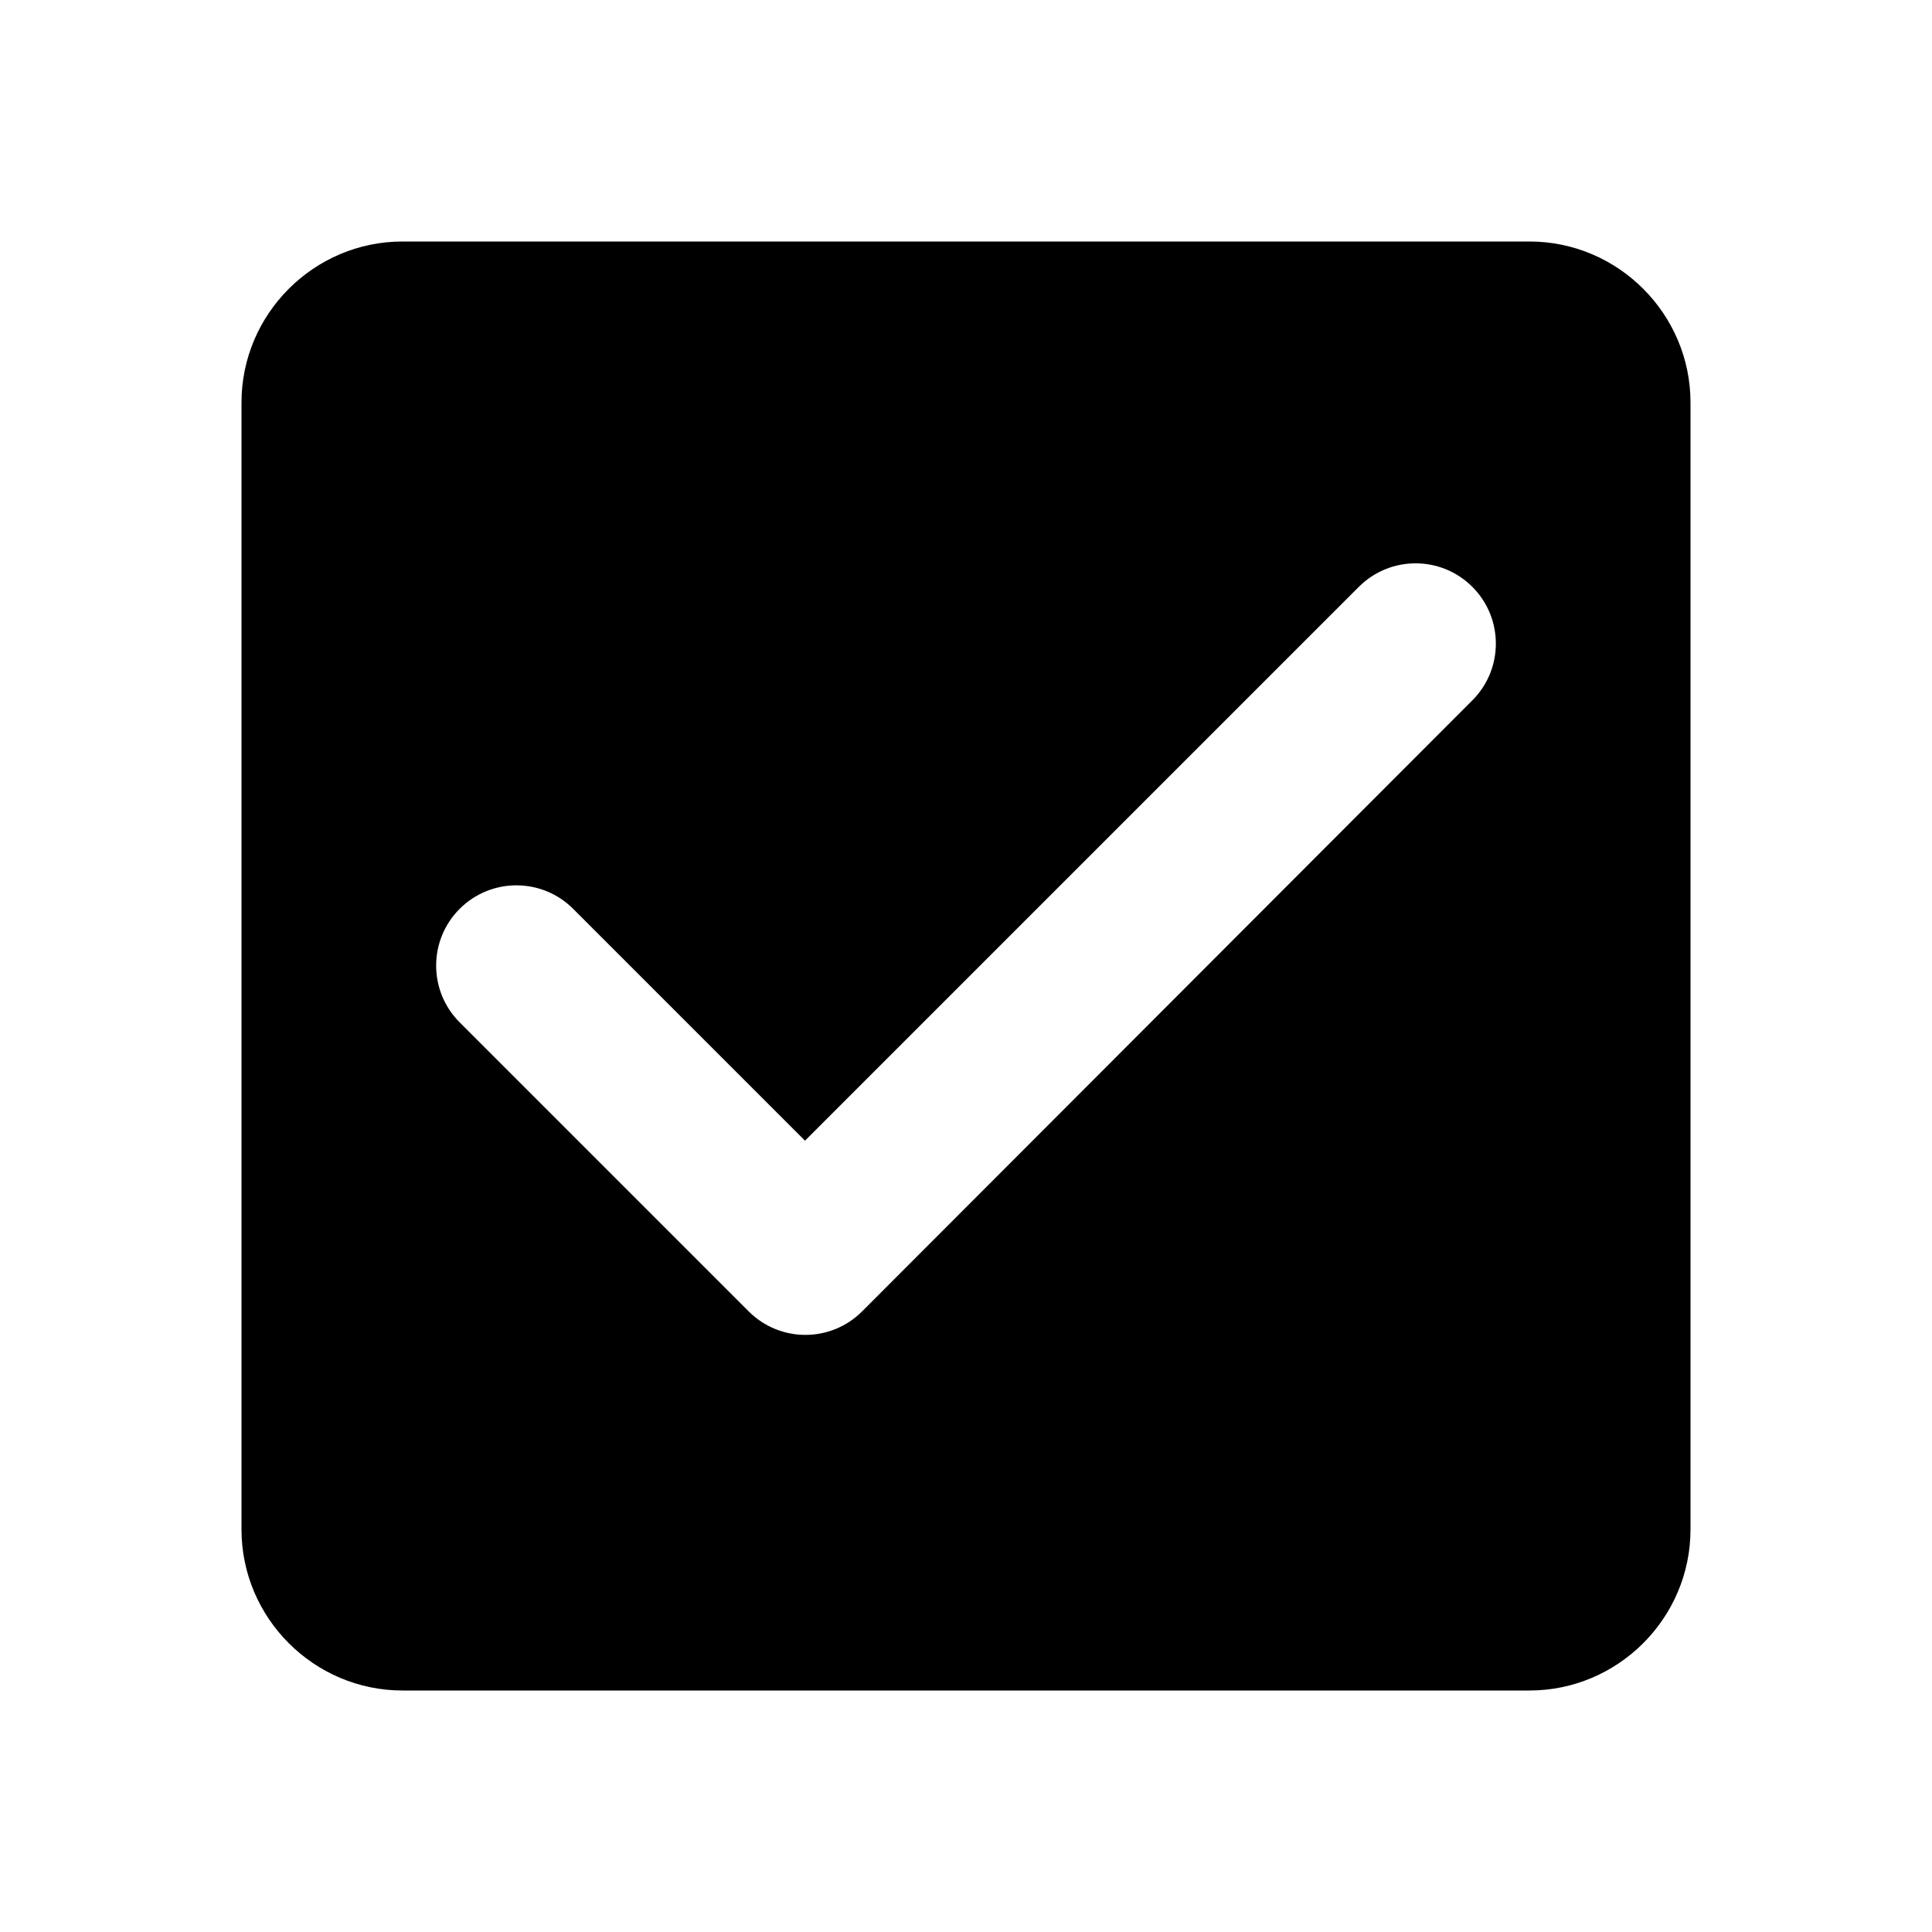
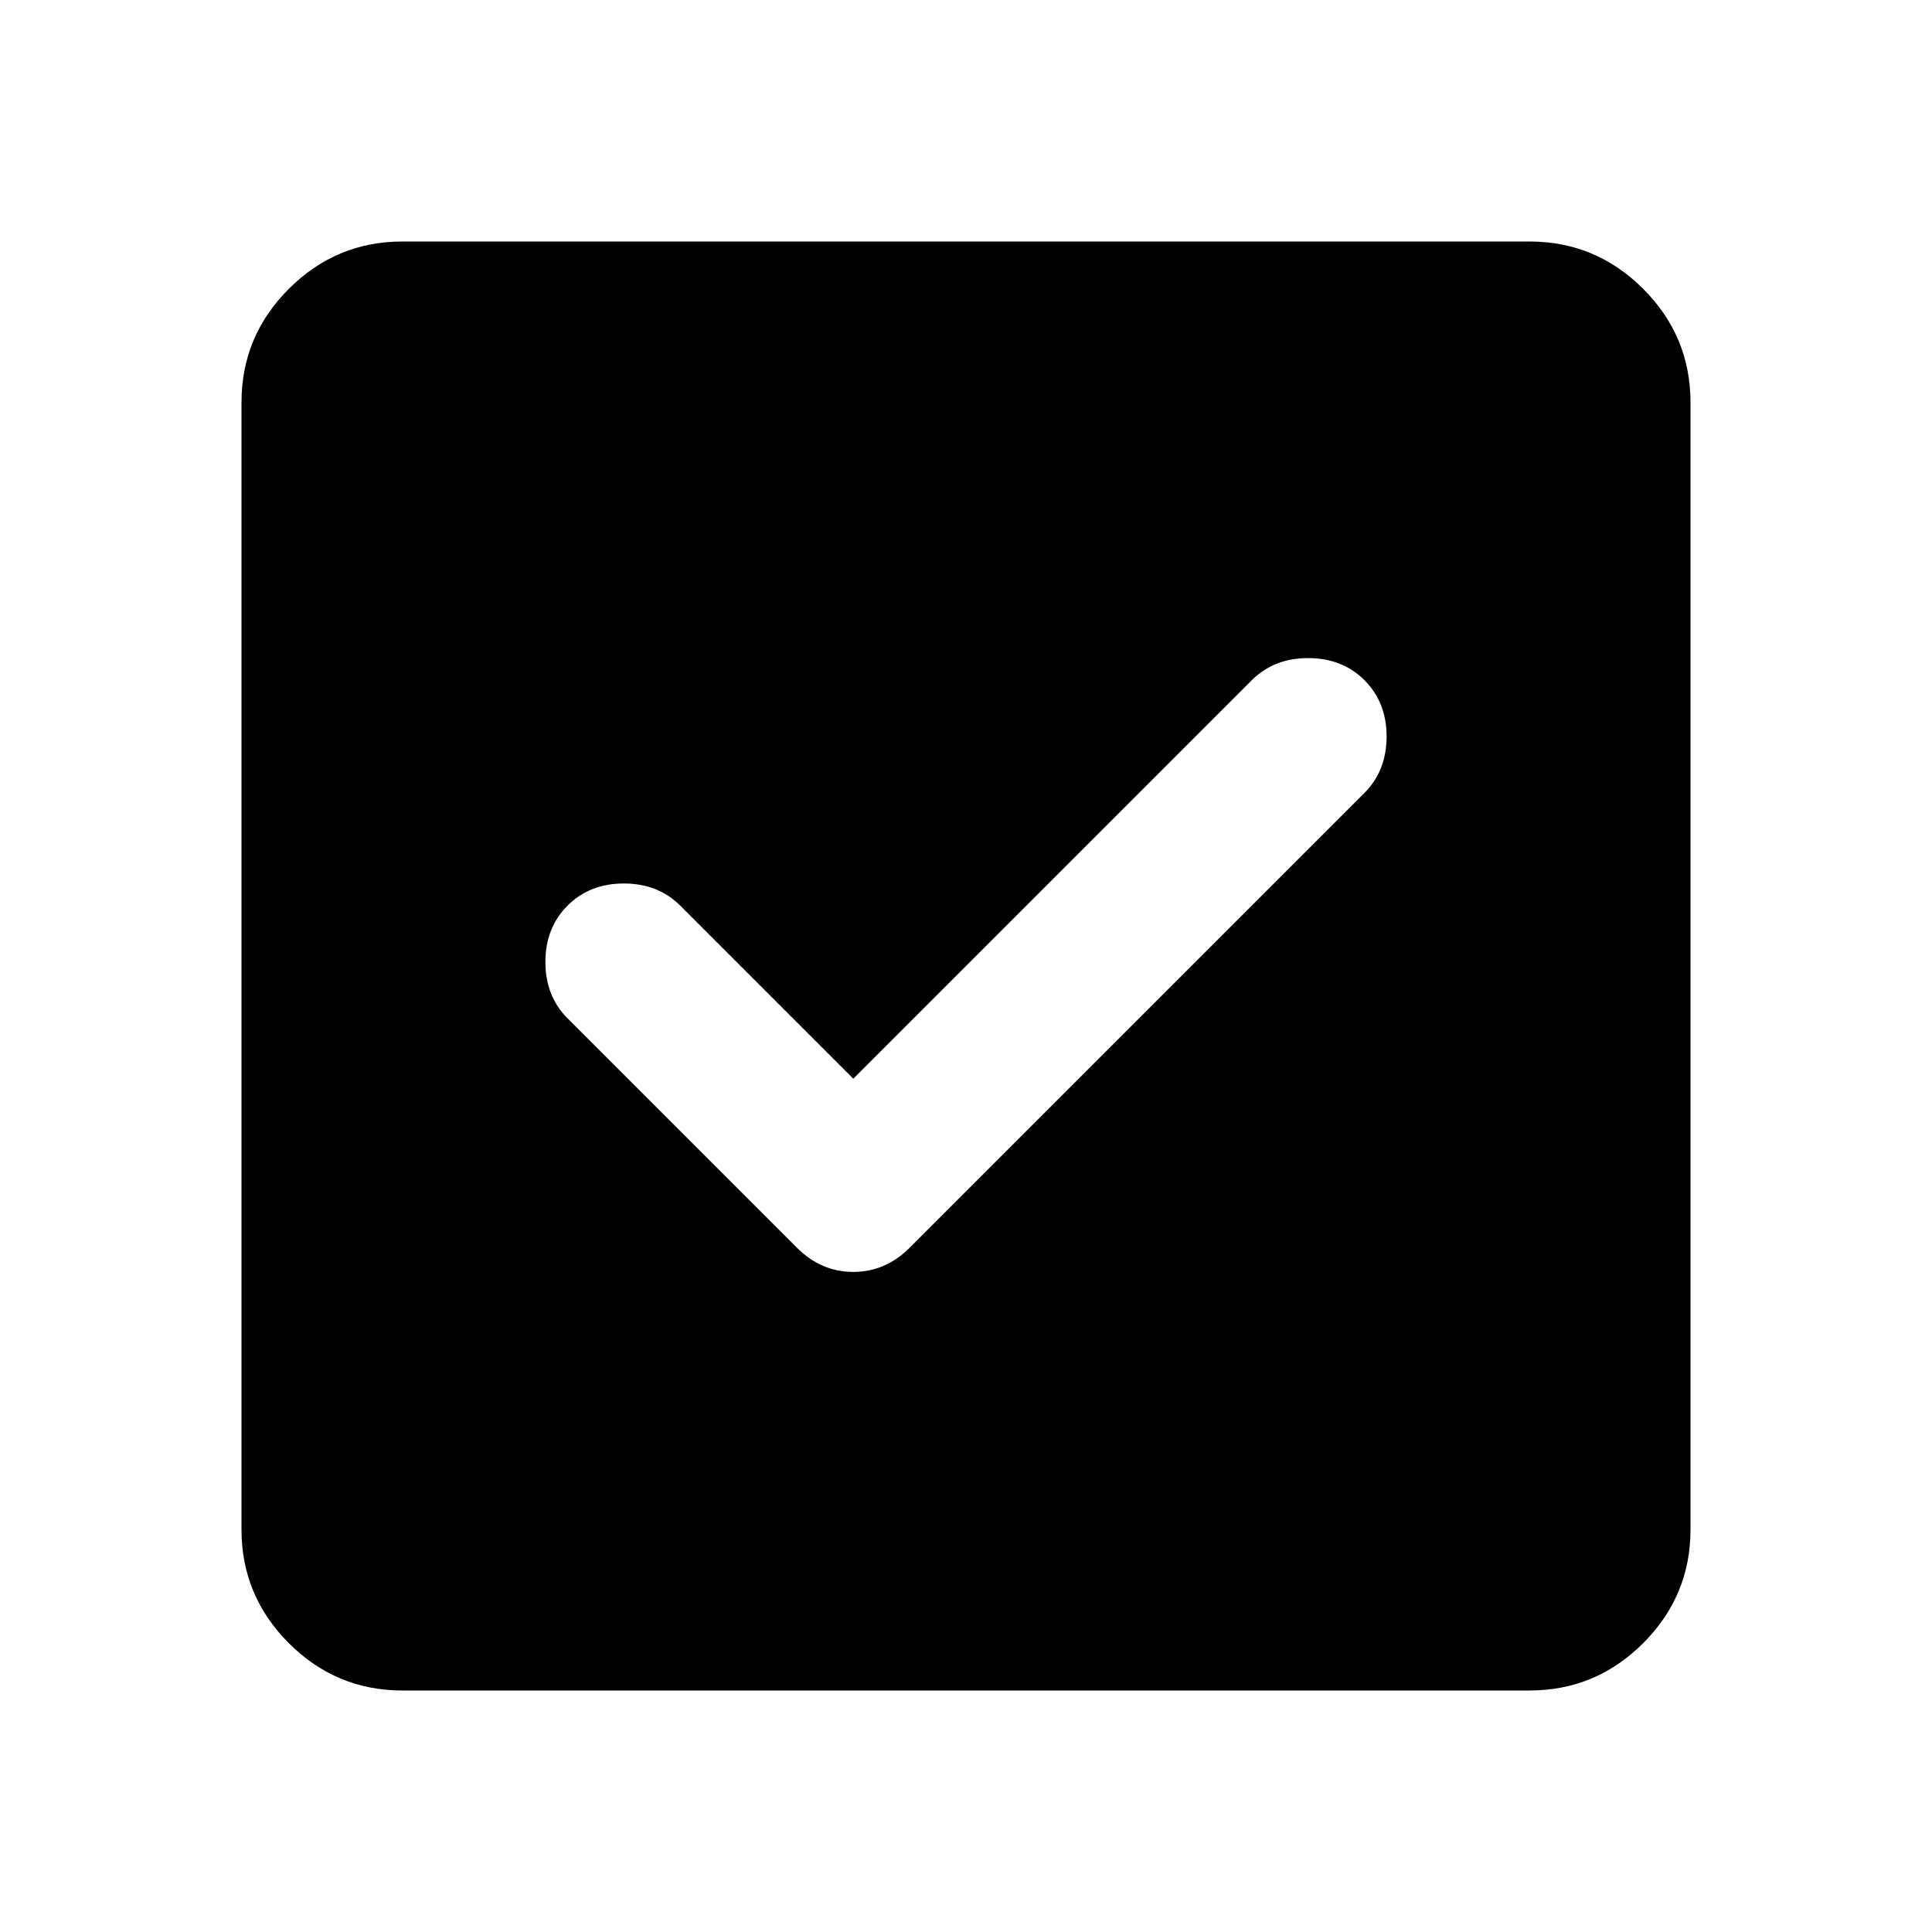
- <svg xmlns="http://www.w3.org/2000/svg" fill="none" viewBox="0 0 24 24">
-   <path fill-rule="evenodd" clip-rule="evenodd" d="M5 3h14c1.1 0 2 .9 2 2v14c0 1.1-.9 2-2 2H5c-1.1 0-2-.9-2-2V5c0-1.1.9-2 2-2Zm4.3 13.29c.39.39 1.02.39 1.41 0l7.58-7.59a.996.996 0 1 0-1.41-1.41L10 14.17l-2.88-2.88a.996.996 0 1 0-1.41 1.41l3.59 3.59Z" fill="currentColor" />
+ <svg xmlns="http://www.w3.org/2000/svg" viewBox="0 0 24 24" fill="none">
+   <path fill-rule="evenodd" clip-rule="evenodd" d="M19 3C19.55 3 20.02 3.196 20.412 3.588C20.804 3.98 21 4.45 21 5V19C21 19.55 20.804 20.02 20.412 20.412C20.02 20.804 19.55 21 19 21H5C4.45 21 3.98 20.804 3.588 20.412C3.196 20.02 3 19.55 3 19V5C3 4.45 3.196 3.98 3.588 3.588C3.98 3.196 4.45 3 5 3H19ZM16.25 8.175C15.967 8.175 15.733 8.267 15.55 8.45L10.6 13.4L8.45 11.25C8.267 11.067 8.033 10.975 7.75 10.975C7.467 10.975 7.233 11.067 7.05 11.25C6.867 11.433 6.775 11.667 6.775 11.95C6.775 12.233 6.867 12.467 7.05 12.65L9.9 15.5C10.1 15.7 10.333 15.8 10.6 15.8C10.866 15.8 11.1 15.7 11.3 15.5L16.95 9.85C17.133 9.666 17.224 9.433 17.225 9.15C17.225 8.867 17.133 8.633 16.95 8.45C16.767 8.267 16.533 8.175 16.25 8.175Z" fill="currentColor" />
</svg>
